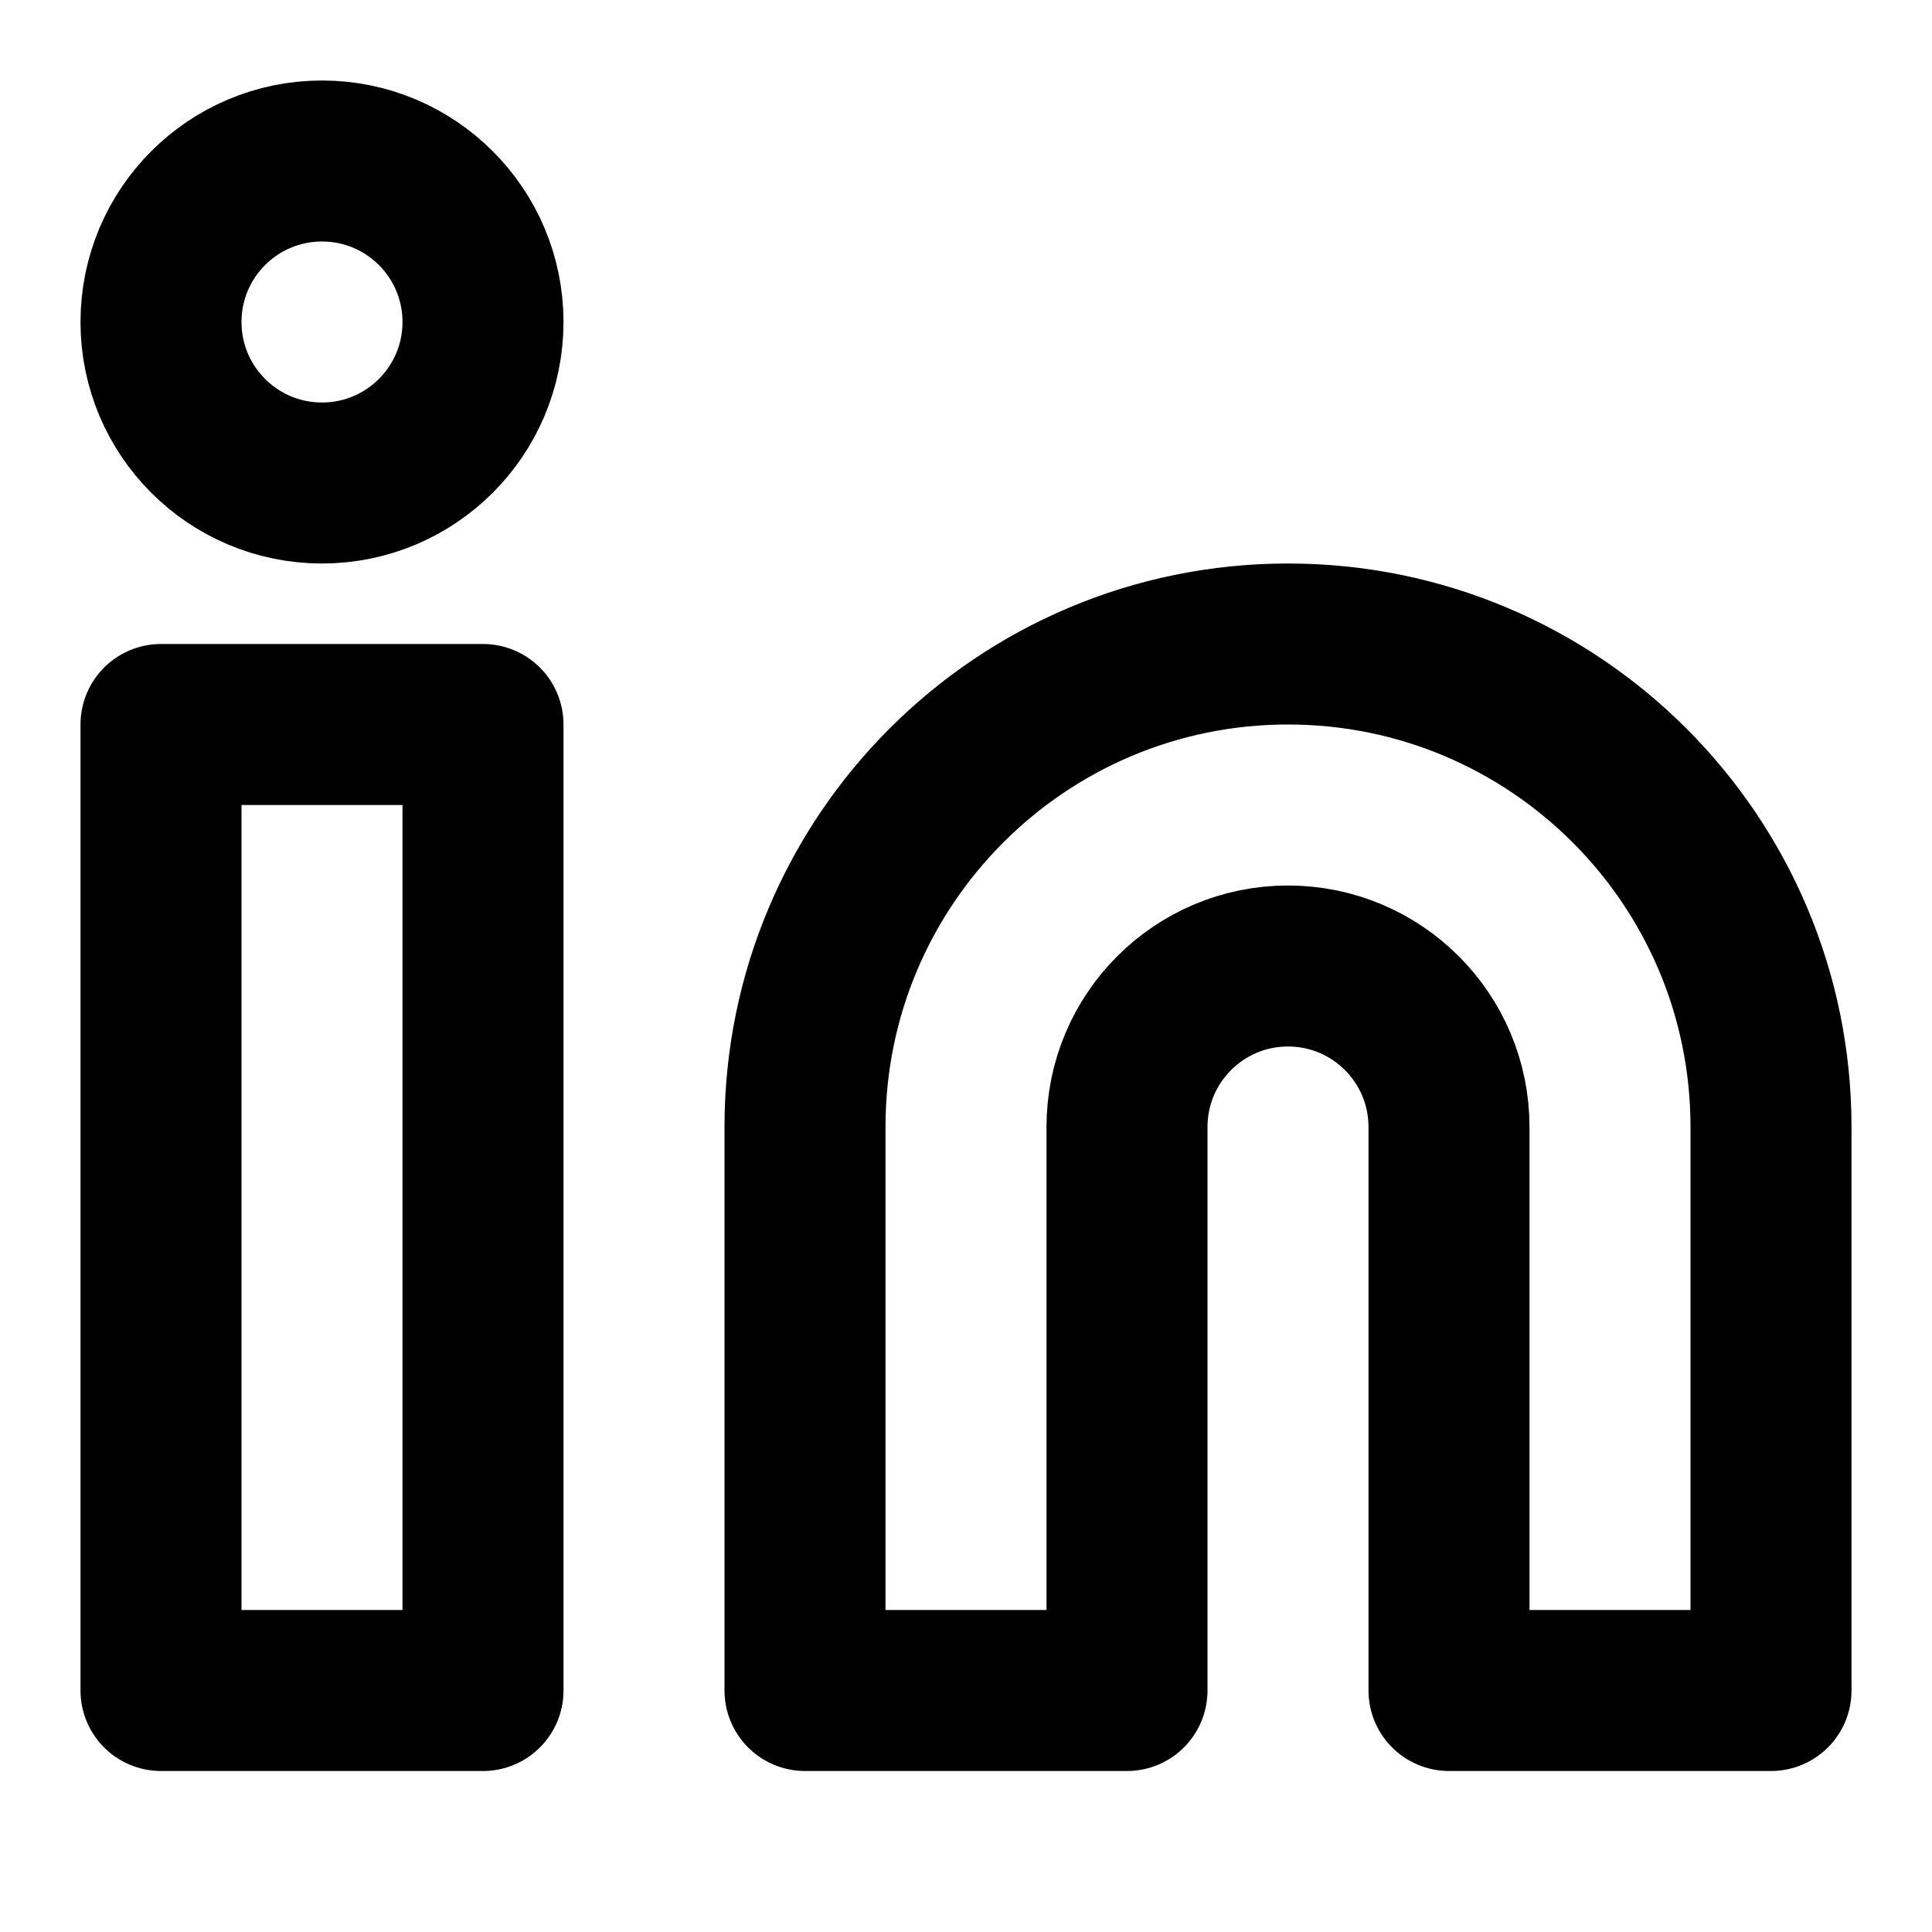
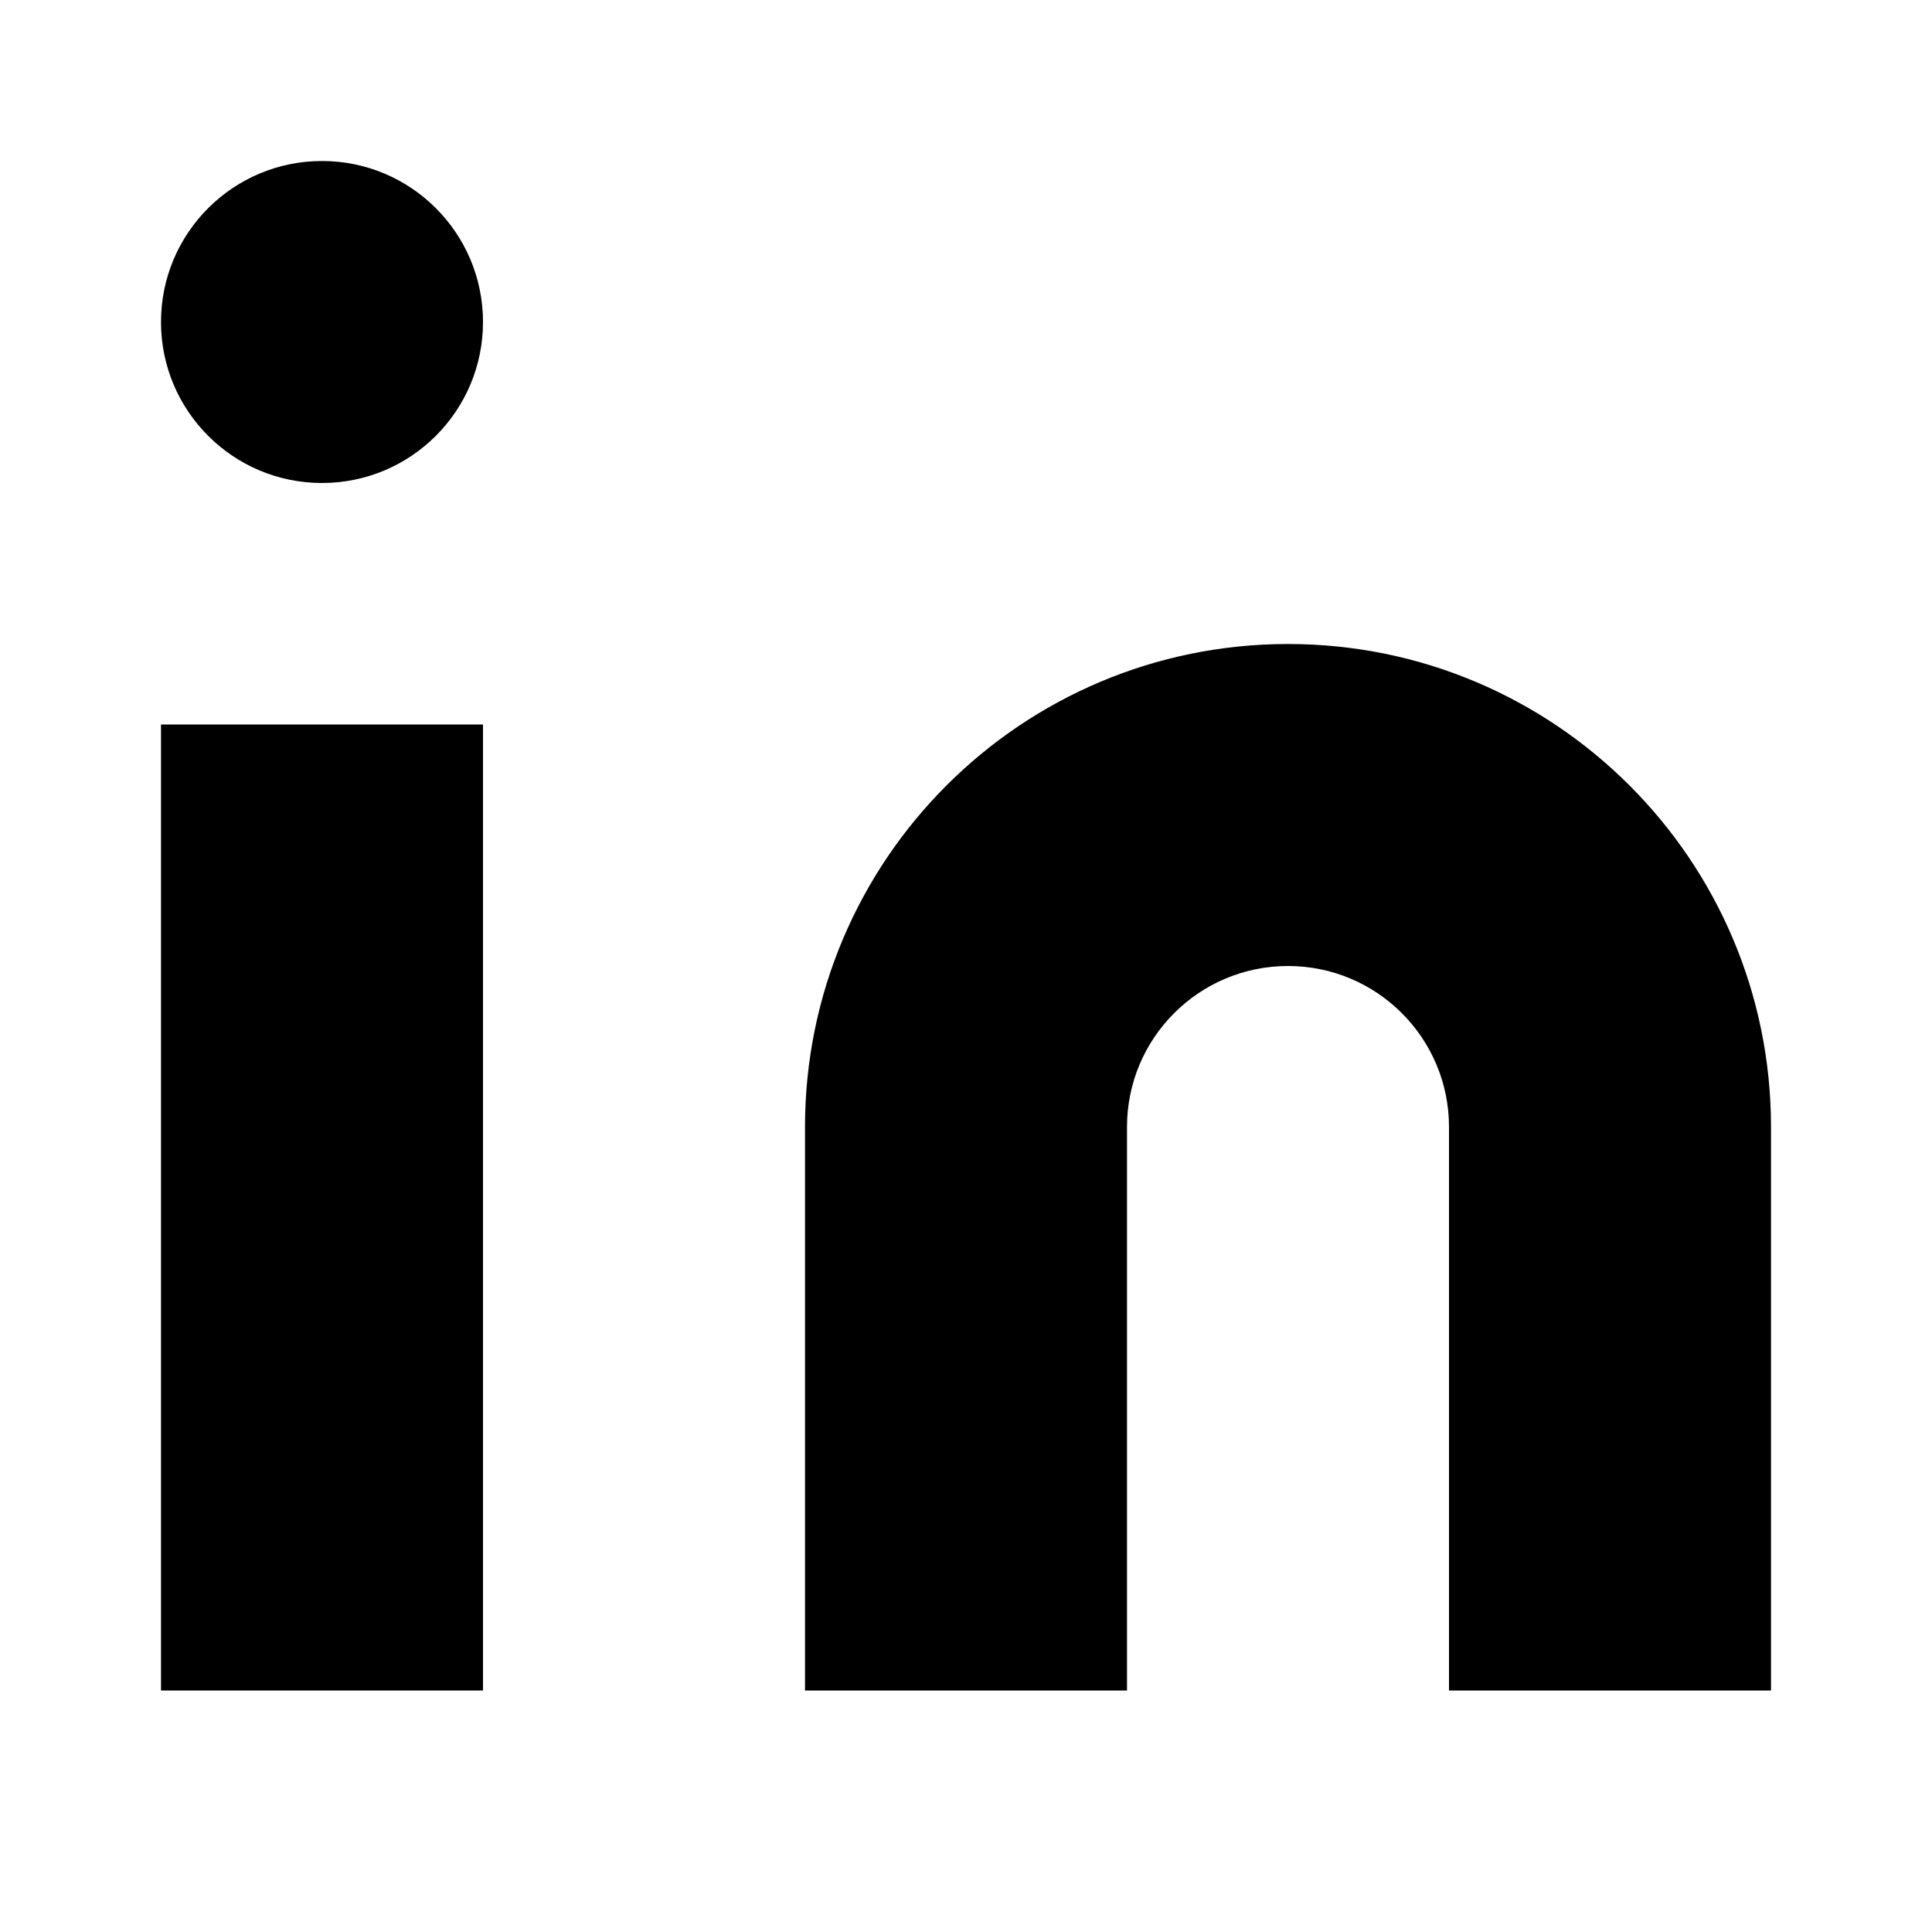
- <svg xmlns="http://www.w3.org/2000/svg" width="24" height="24" viewBox="0 0 24 24" fill="none" stroke="currentColor" stroke-width="2" stroke-linecap="round" stroke-linejoin="round">
+ <svg width="24" height="24" viewBox="0 0 24 24" fill="currentColor" stroke="none">
  <path d="M16 8a6 6 0 0 1 6 6v7h-4v-7a2 2 0 0 0-4 0v7h-4v-7a6 6 0 0 1 6-6z" />
  <rect x="2" y="9" width="4" height="12" />
  <circle cx="4" cy="4" r="2" />
</svg>
